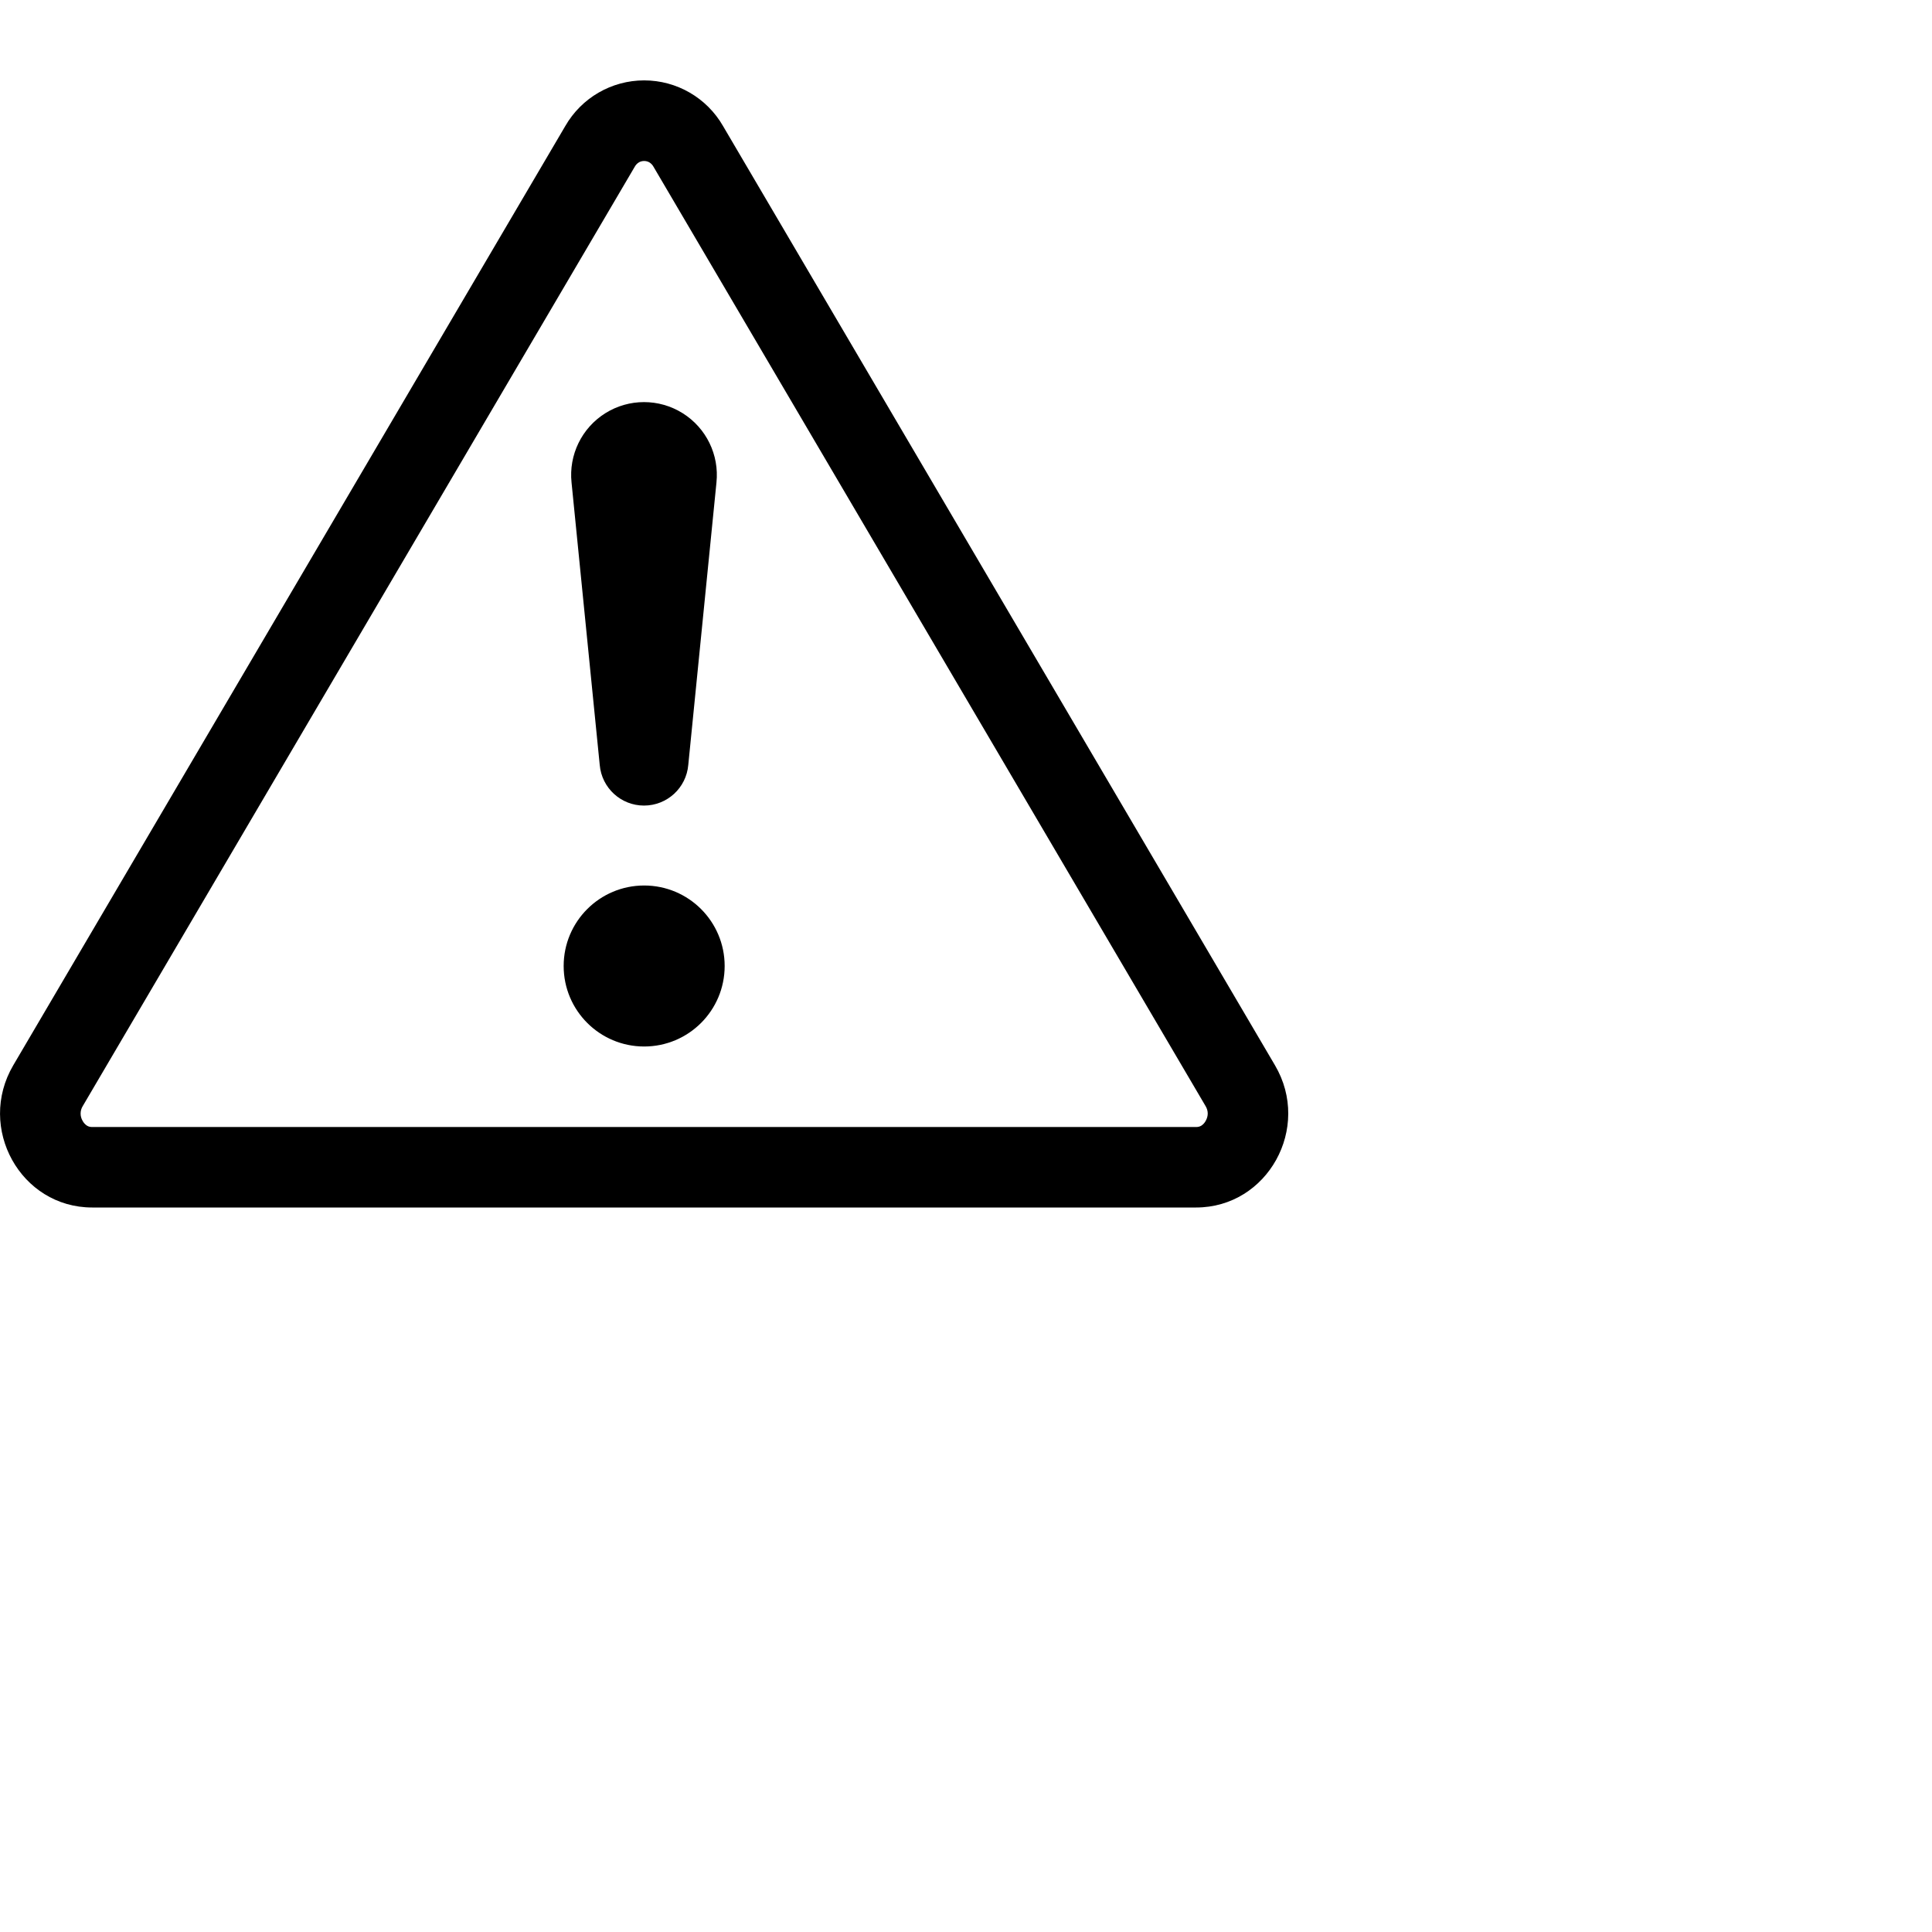
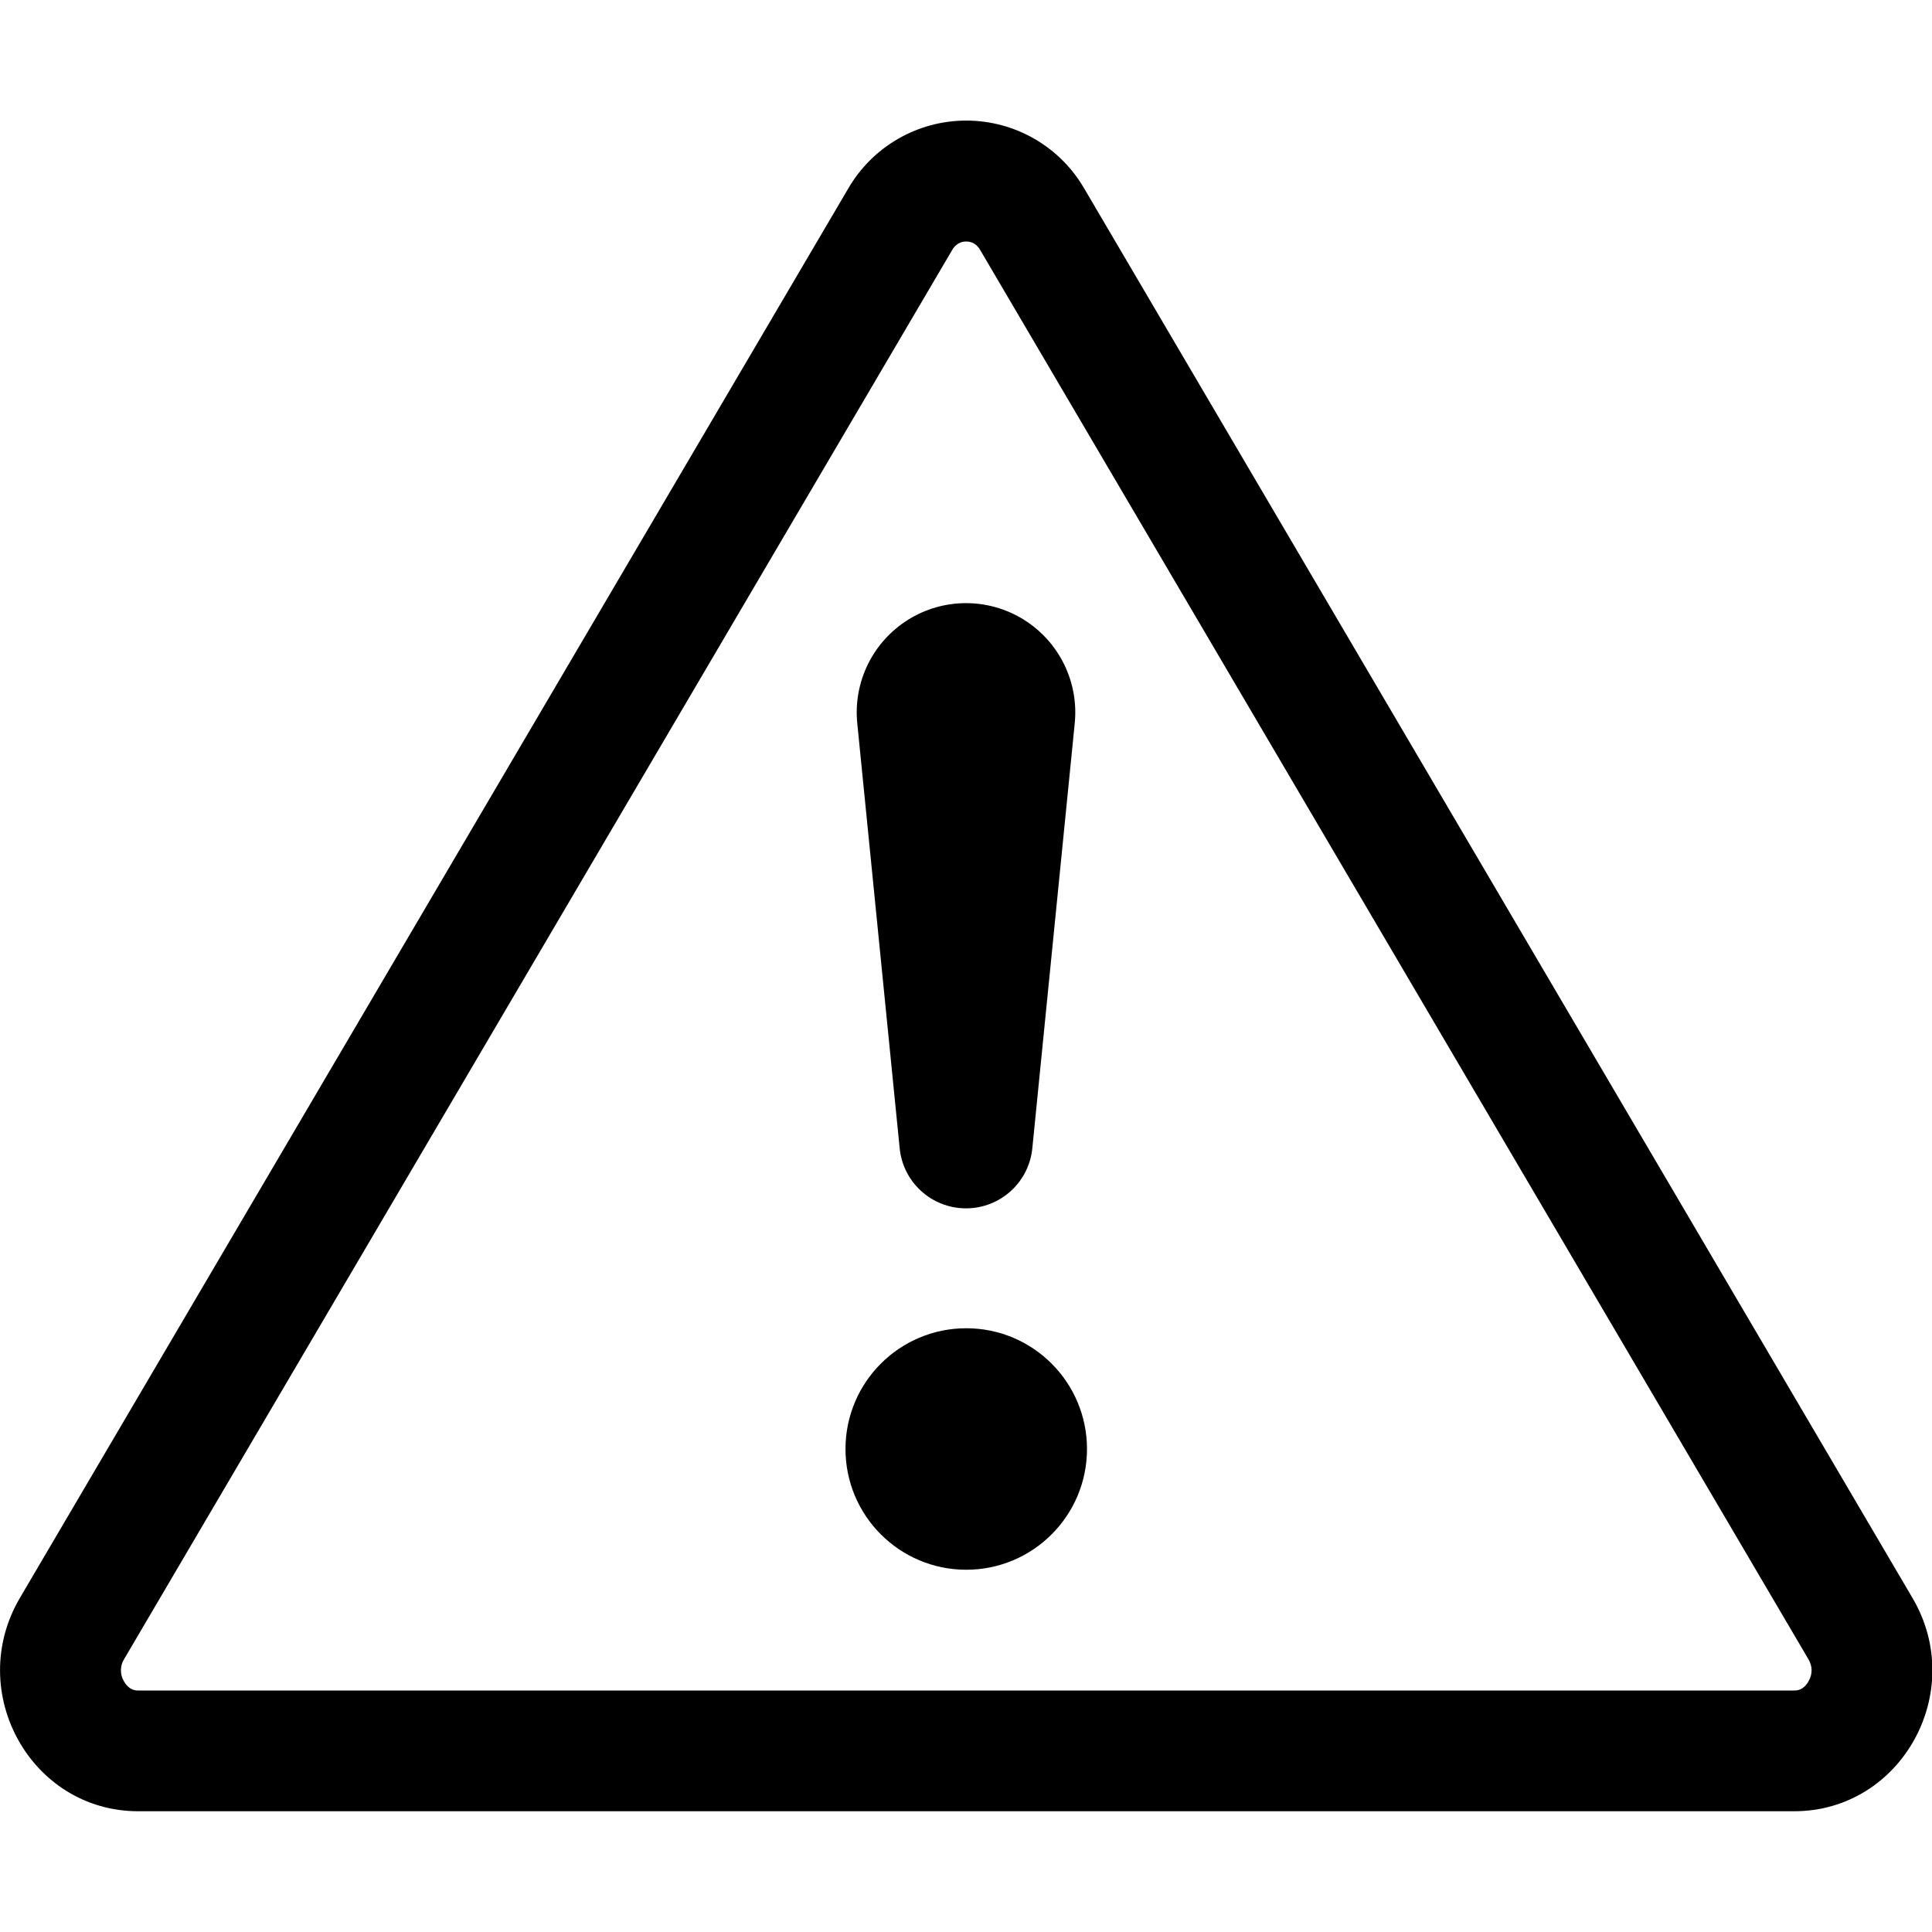
- <svg xmlns="http://www.w3.org/2000/svg" width="24" height="24" viewBox="0 0 24 24" fill="none">
+ <svg xmlns="http://www.w3.org/2000/svg" width="24" height="24" viewBox="0 0 16 16" fill="none">
  <path fill-rule="evenodd" clip-rule="evenodd" d="M7.938 2.016A.13.13 0 0 1 8.002 2a.13.13 0 0 1 .063.016.146.146 0 0 1 .054.057l6.857 11.667c.036.06.035.124.002.183a.163.163 0 0 1-.054.06.116.116 0 0 1-.066.017H1.146a.115.115 0 0 1-.066-.017.163.163 0 0 1-.054-.06.176.176 0 0 1 .002-.183L7.884 2.073a.147.147 0 0 1 .054-.057zm1.044-.45a1.13 1.13 0 0 0-1.96 0L.165 13.233c-.457.778.091 1.767.98 1.767h13.713c.889 0 1.438-.99.98-1.767L8.982 1.566z" fill="black" />
  <path fill-rule="evenodd" clip-rule="evenodd" d="M7.002 12a1 1 0 1 1 2 0 1 1 0 0 1-2 0zM7.1 5.995a.905.905 0 1 1 1.8 0l-.35 3.507a.552.552 0 0 1-1.1 0L7.1 5.995z" fill="black" />
</svg>
